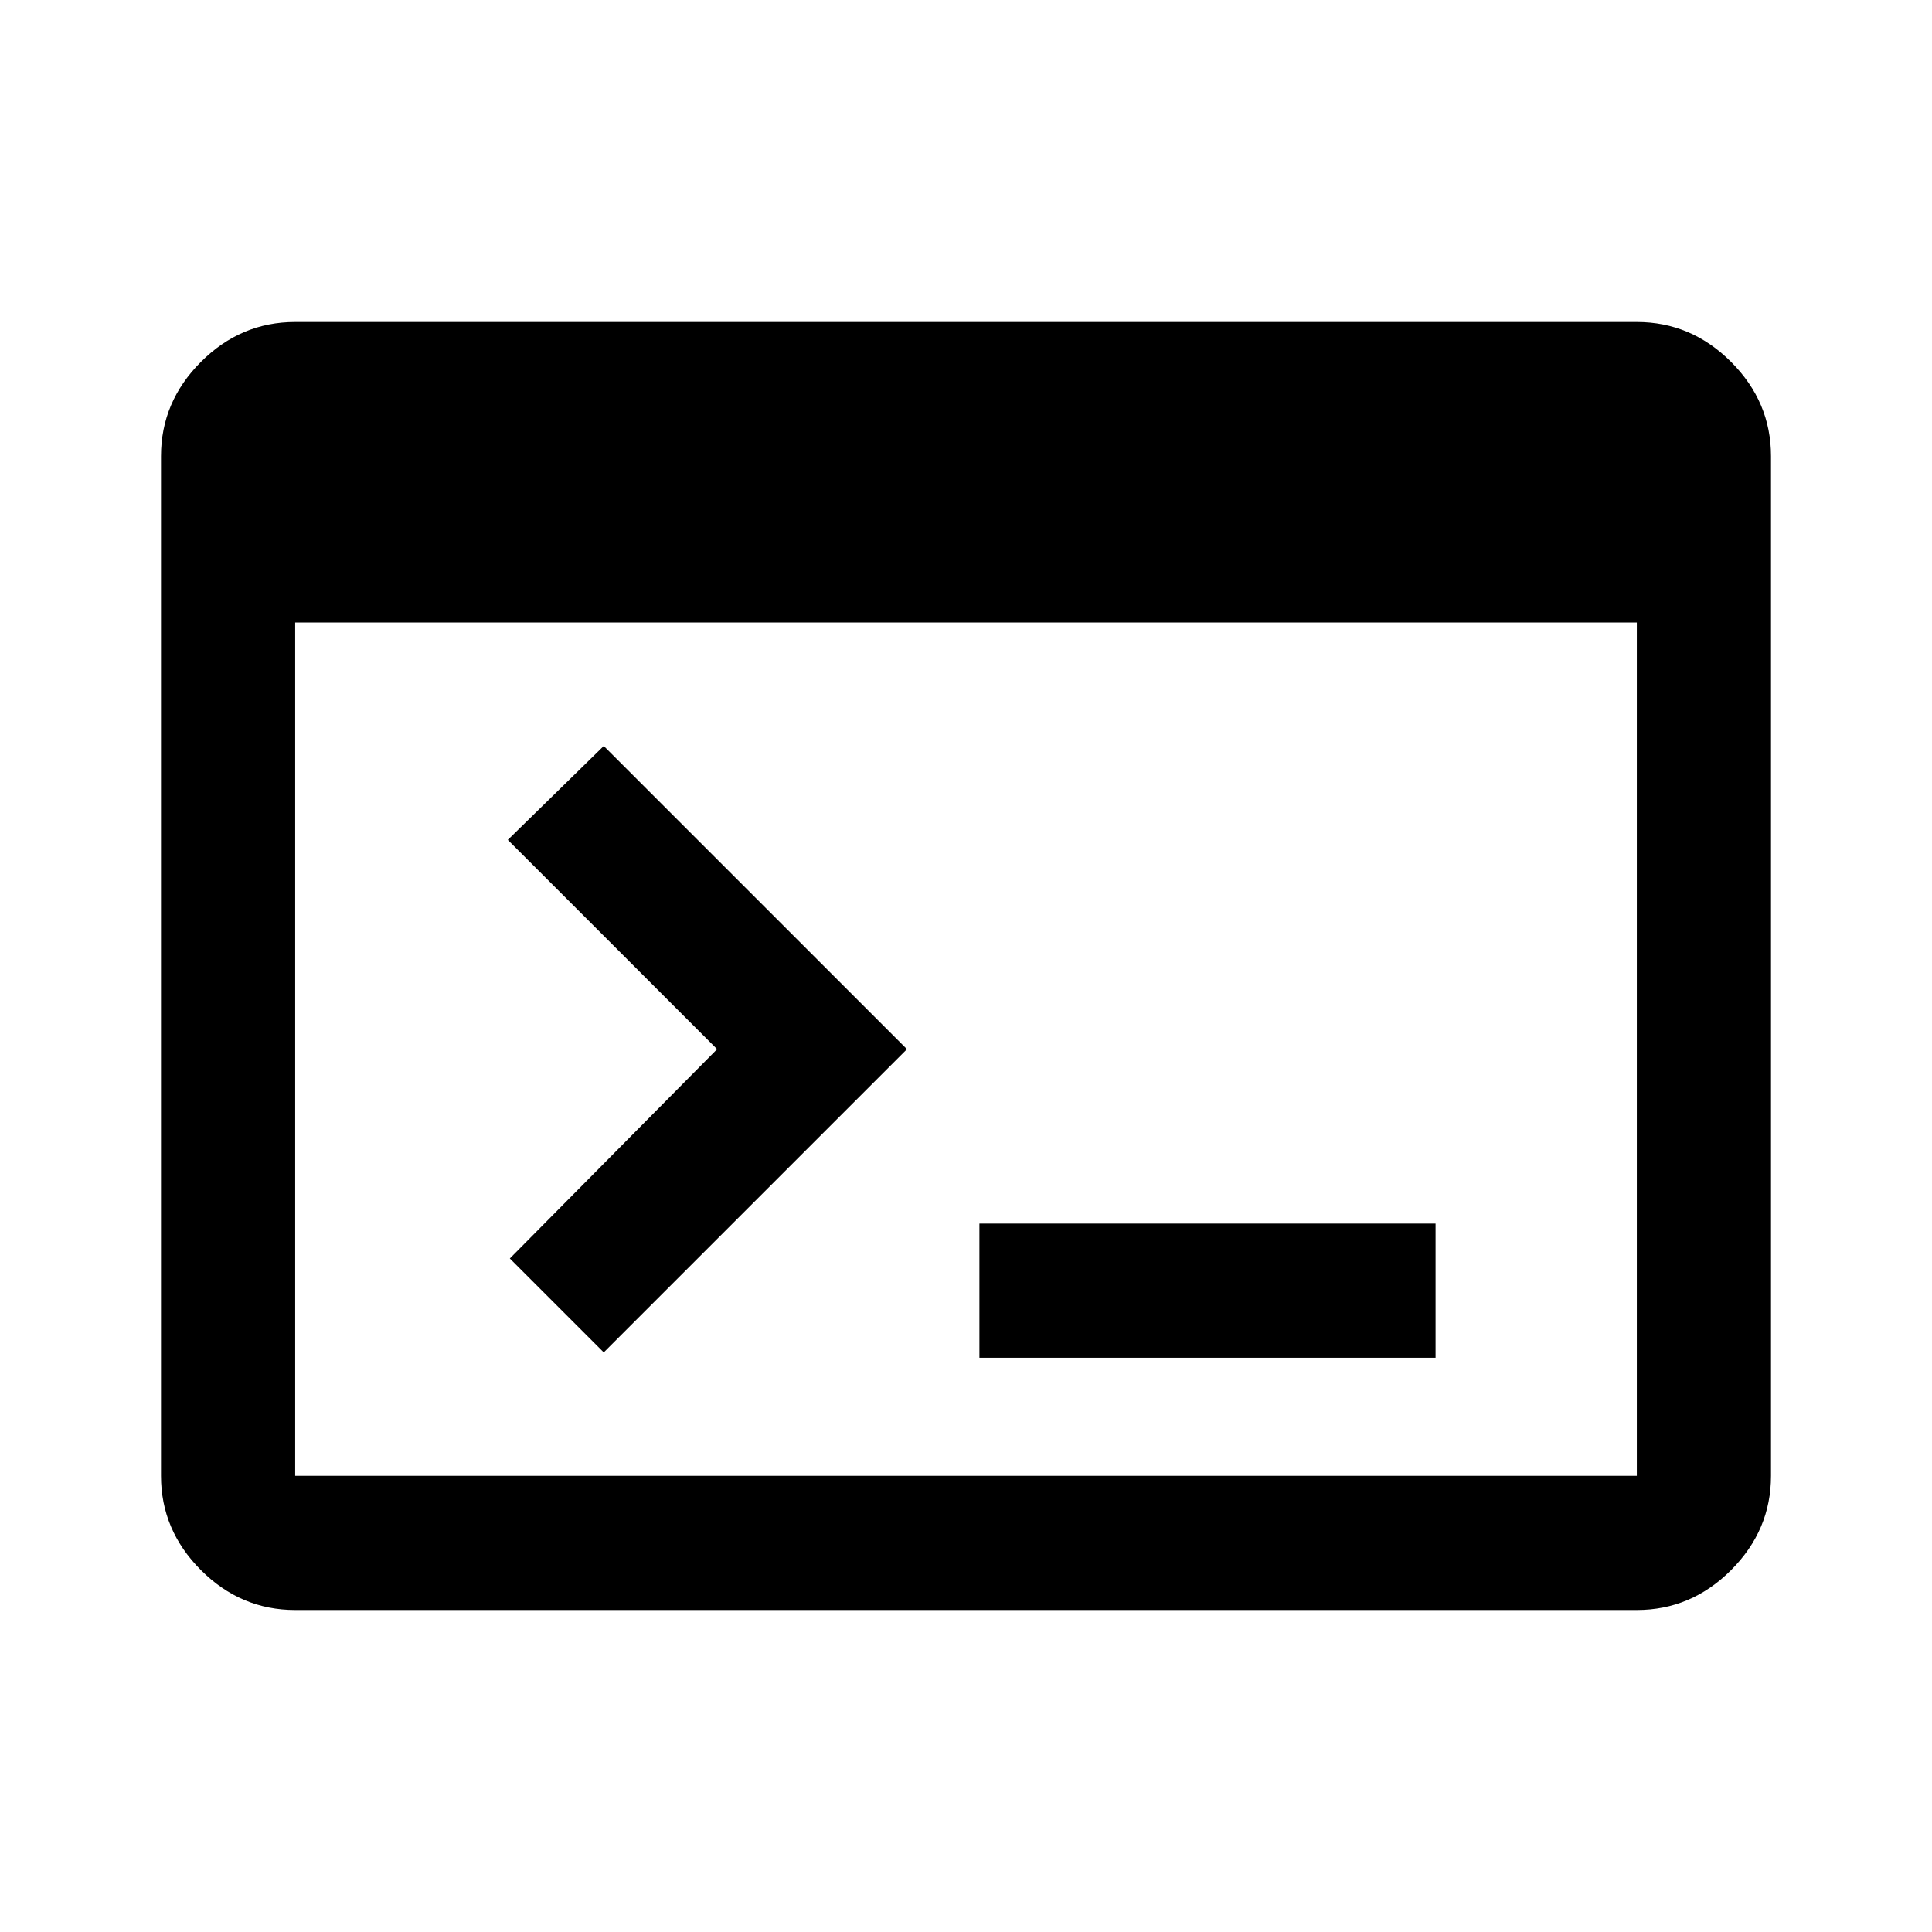
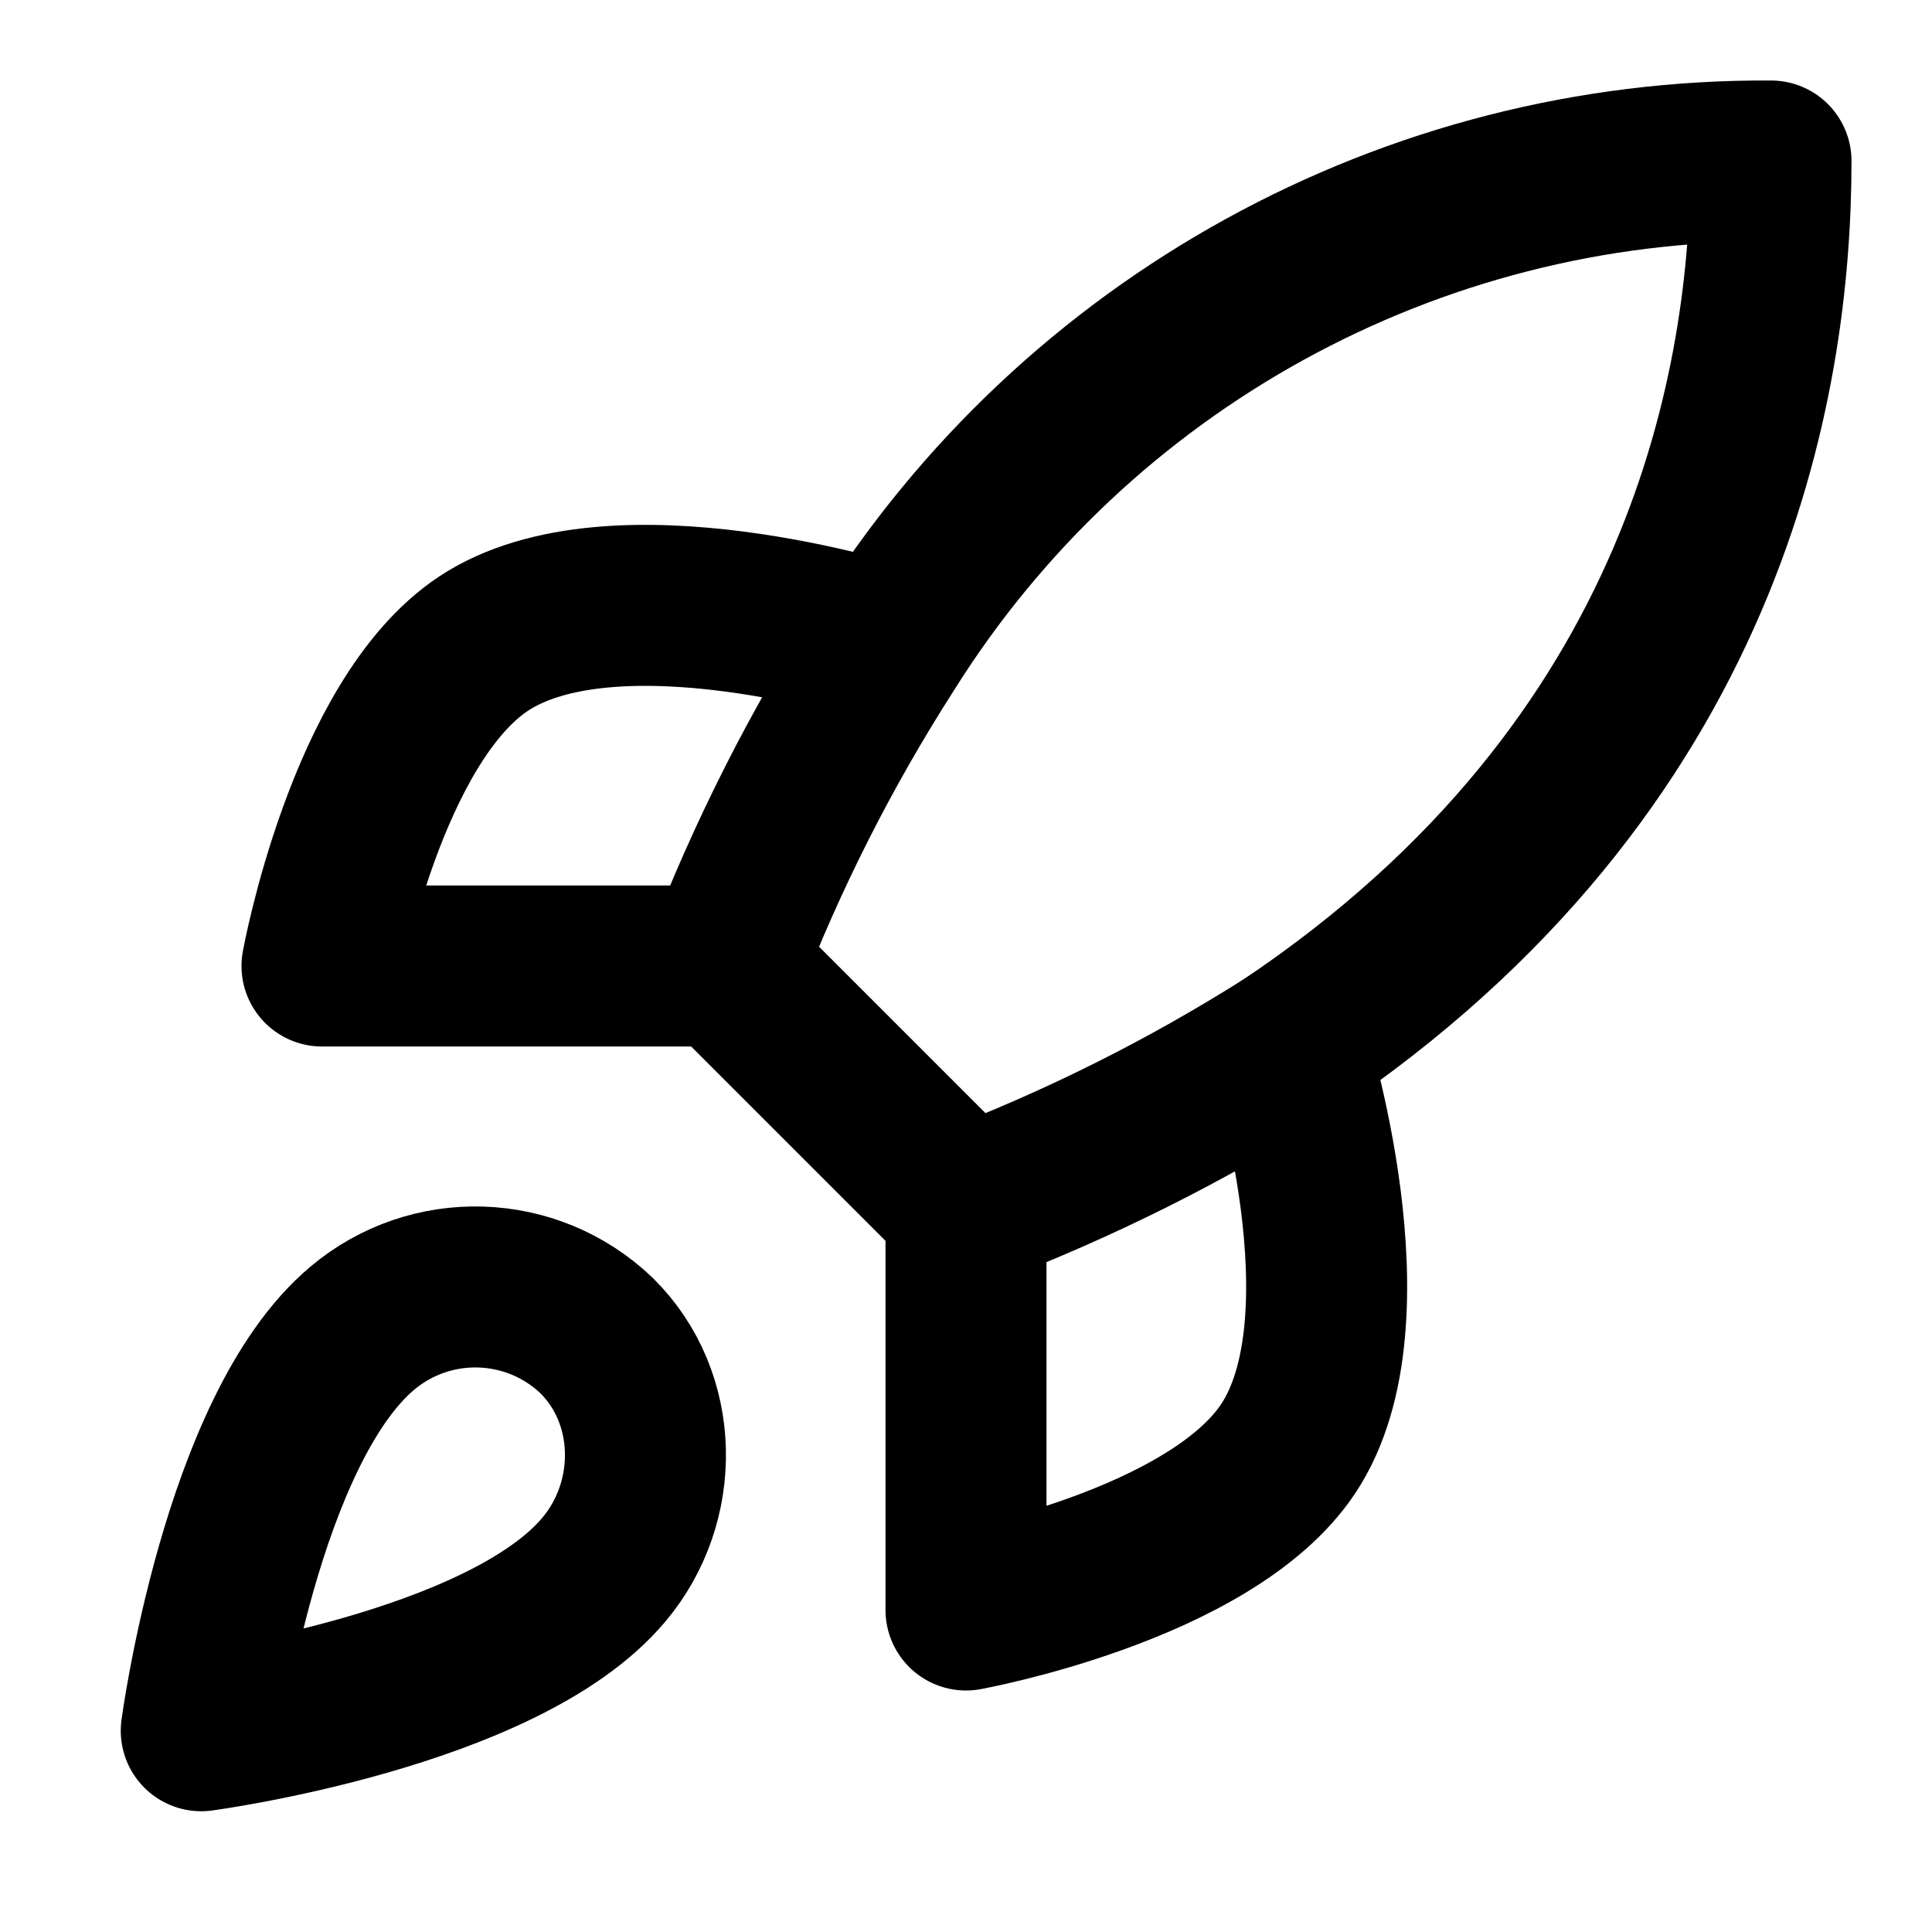
- <svg xmlns="http://www.w3.org/2000/svg" height="40px" viewBox="0 -960 960 960" width="40px" fill="#000000">
-   <path d="M146.67-160q-27 0-46.84-19.83Q80-199.67 80-226.67v-506.66q0-27 19.83-46.84Q119.67-800 146.67-800h666.66q27 0 46.84 19.83Q880-760.33 880-733.33v506.66q0 27-19.83 46.84Q840.33-160 813.33-160H146.67Zm0-66.67h666.66v-424H146.67v424ZM300-288l-46.67-46.67 103-104-104-104L300-589.33l150.67 150.66L300-288Zm186.67 2.67V-352h226.66v66.67H486.67Z" />
+ <svg xmlns="http://www.w3.org/2000/svg" width="24" height="24" viewBox="0 0 24 24" fill="none" stroke="currentColor" stroke-width="2" stroke-linecap="round" stroke-linejoin="round" class="lucide lucide-rocket">
+   <path d="M4.5 16.5c-1.5 1.26-2 5-2 5s3.74-.5 5-2c.71-.84.7-2.13-.09-2.91a2.18 2.18 0 0 0-2.91-.09z" />
+   <path d="m12 15-3-3a22 22 0 0 1 2-3.95A12.88 12.88 0 0 1 22 2c0 2.72-.78 7.5-6 11a22.35 22.35 0 0 1-4 2z" />
+   <path d="M9 12H4s.55-3.03 2-4c1.62-1.08 5 0 5 0" />
+   <path d="M12 15v5s3.03-.55 4-2c1.08-1.62 0-5 0-5" />
</svg>
